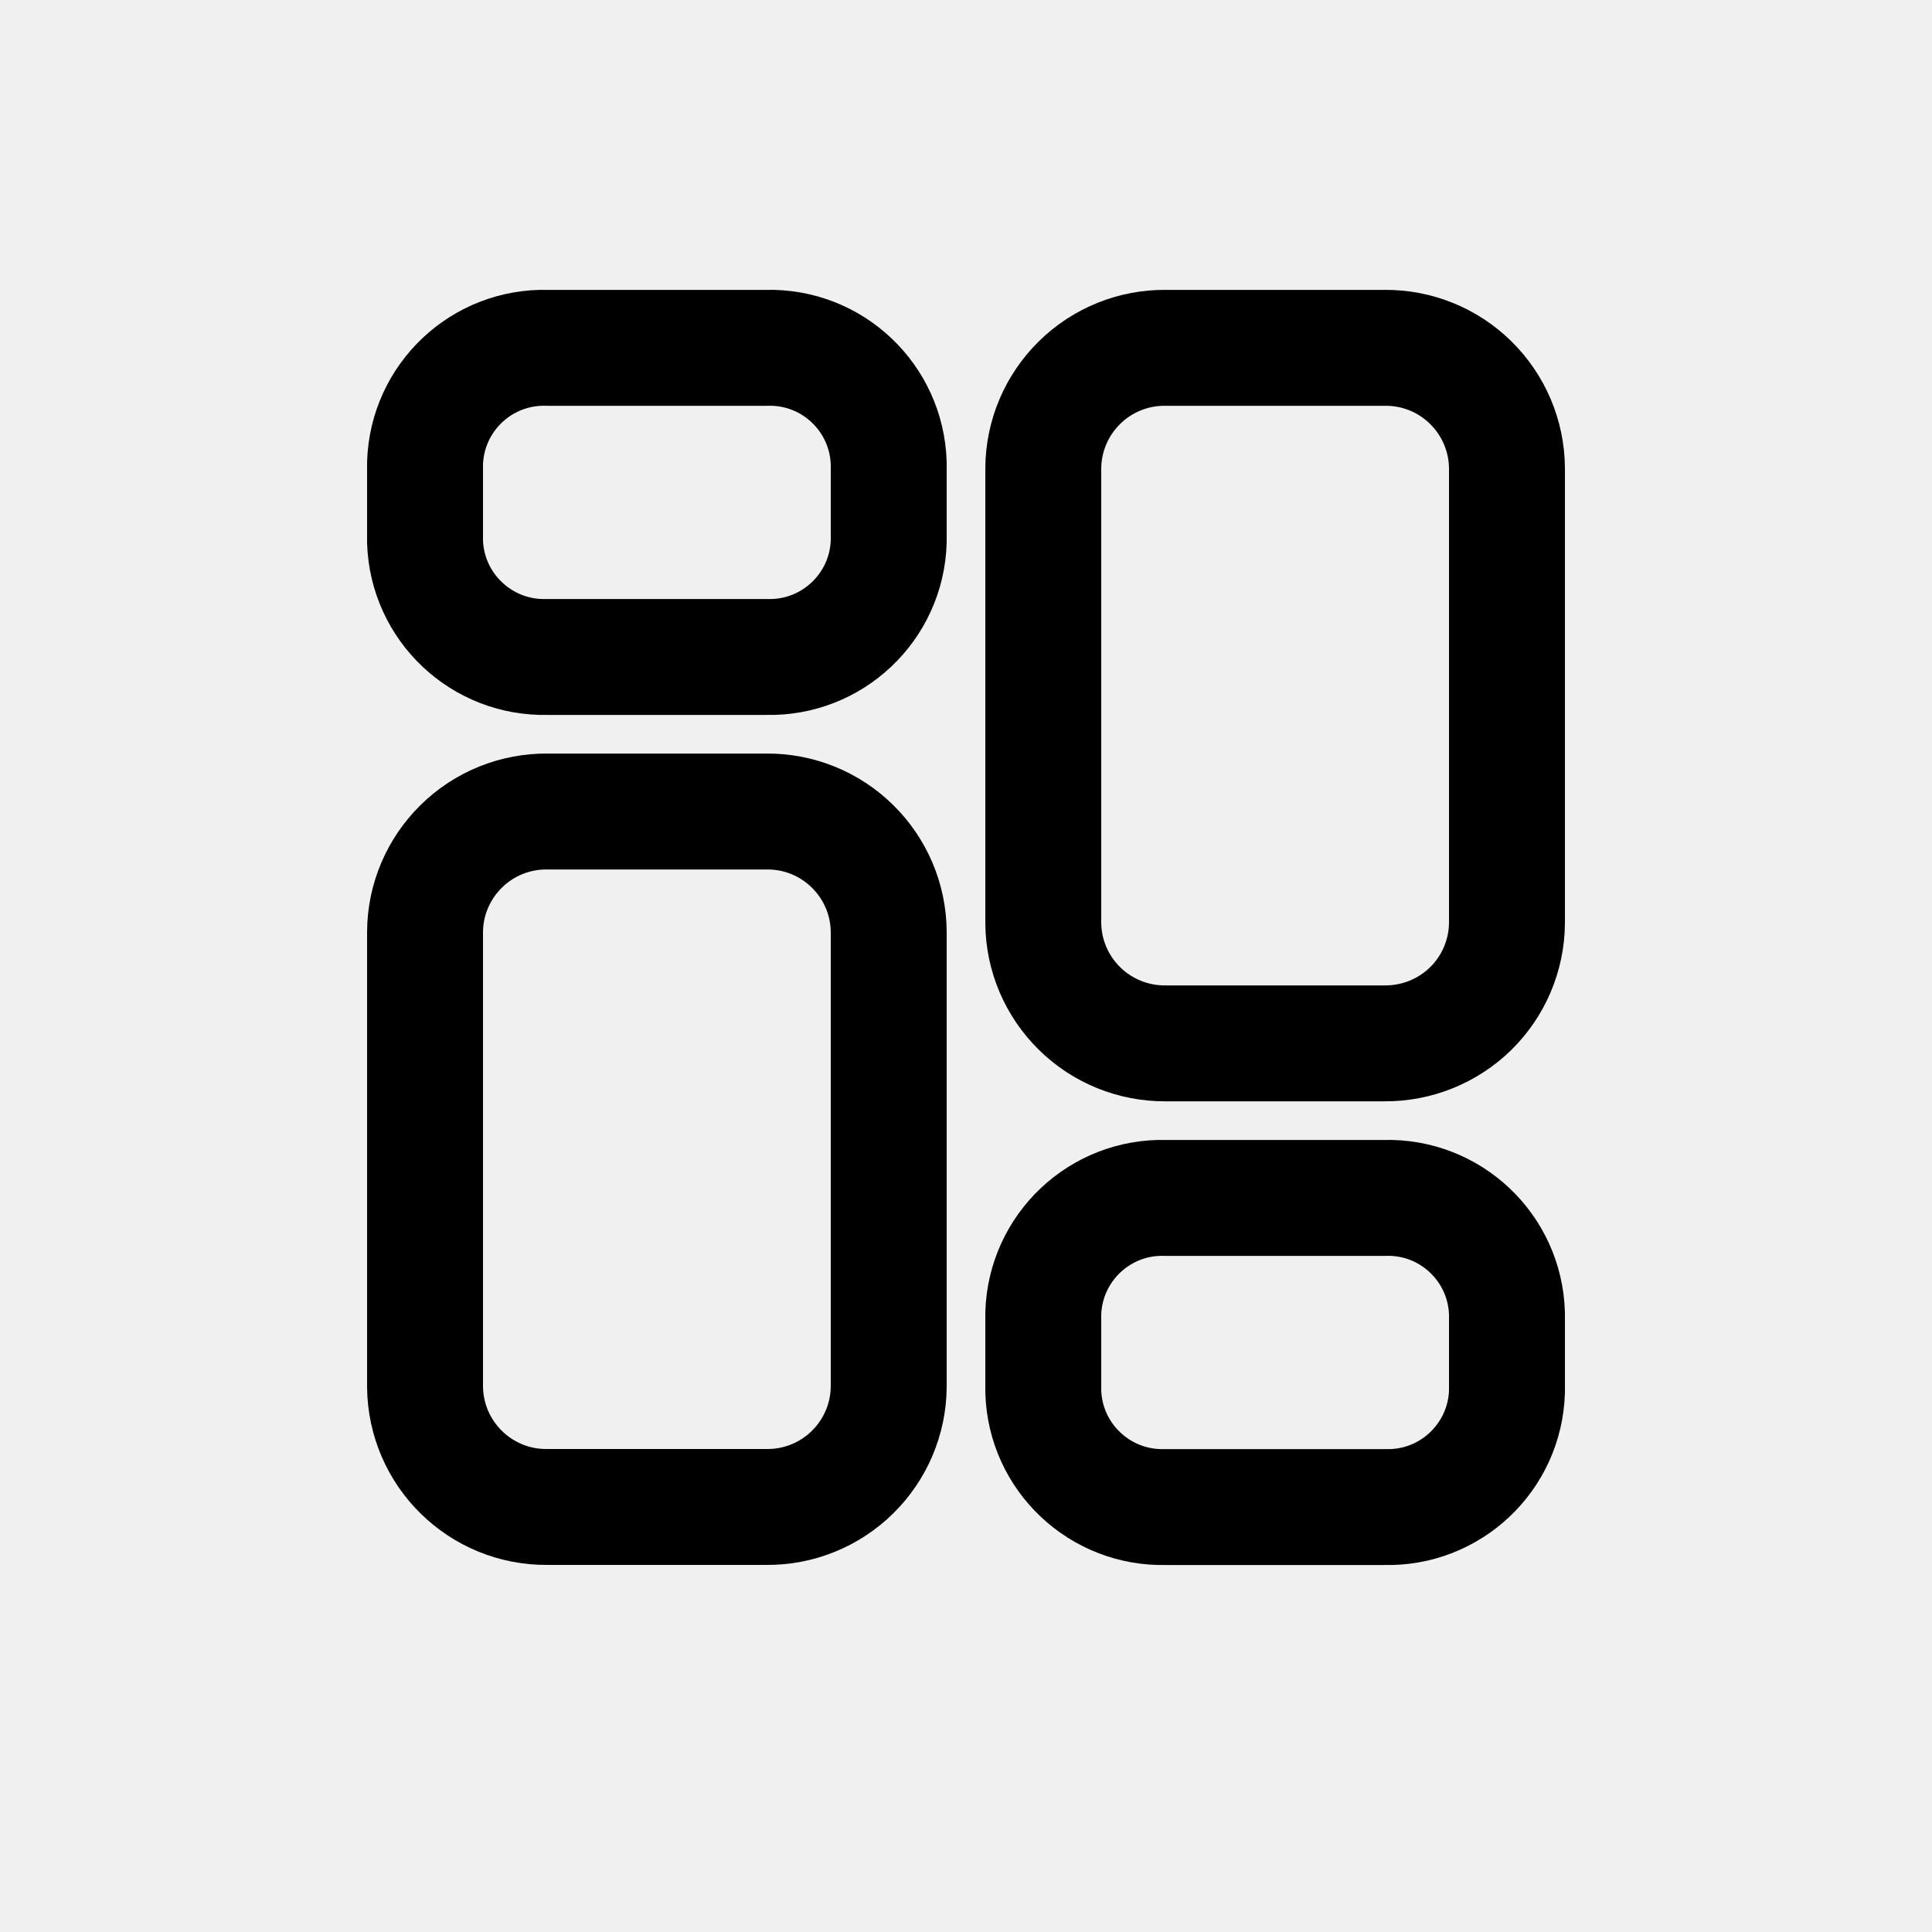
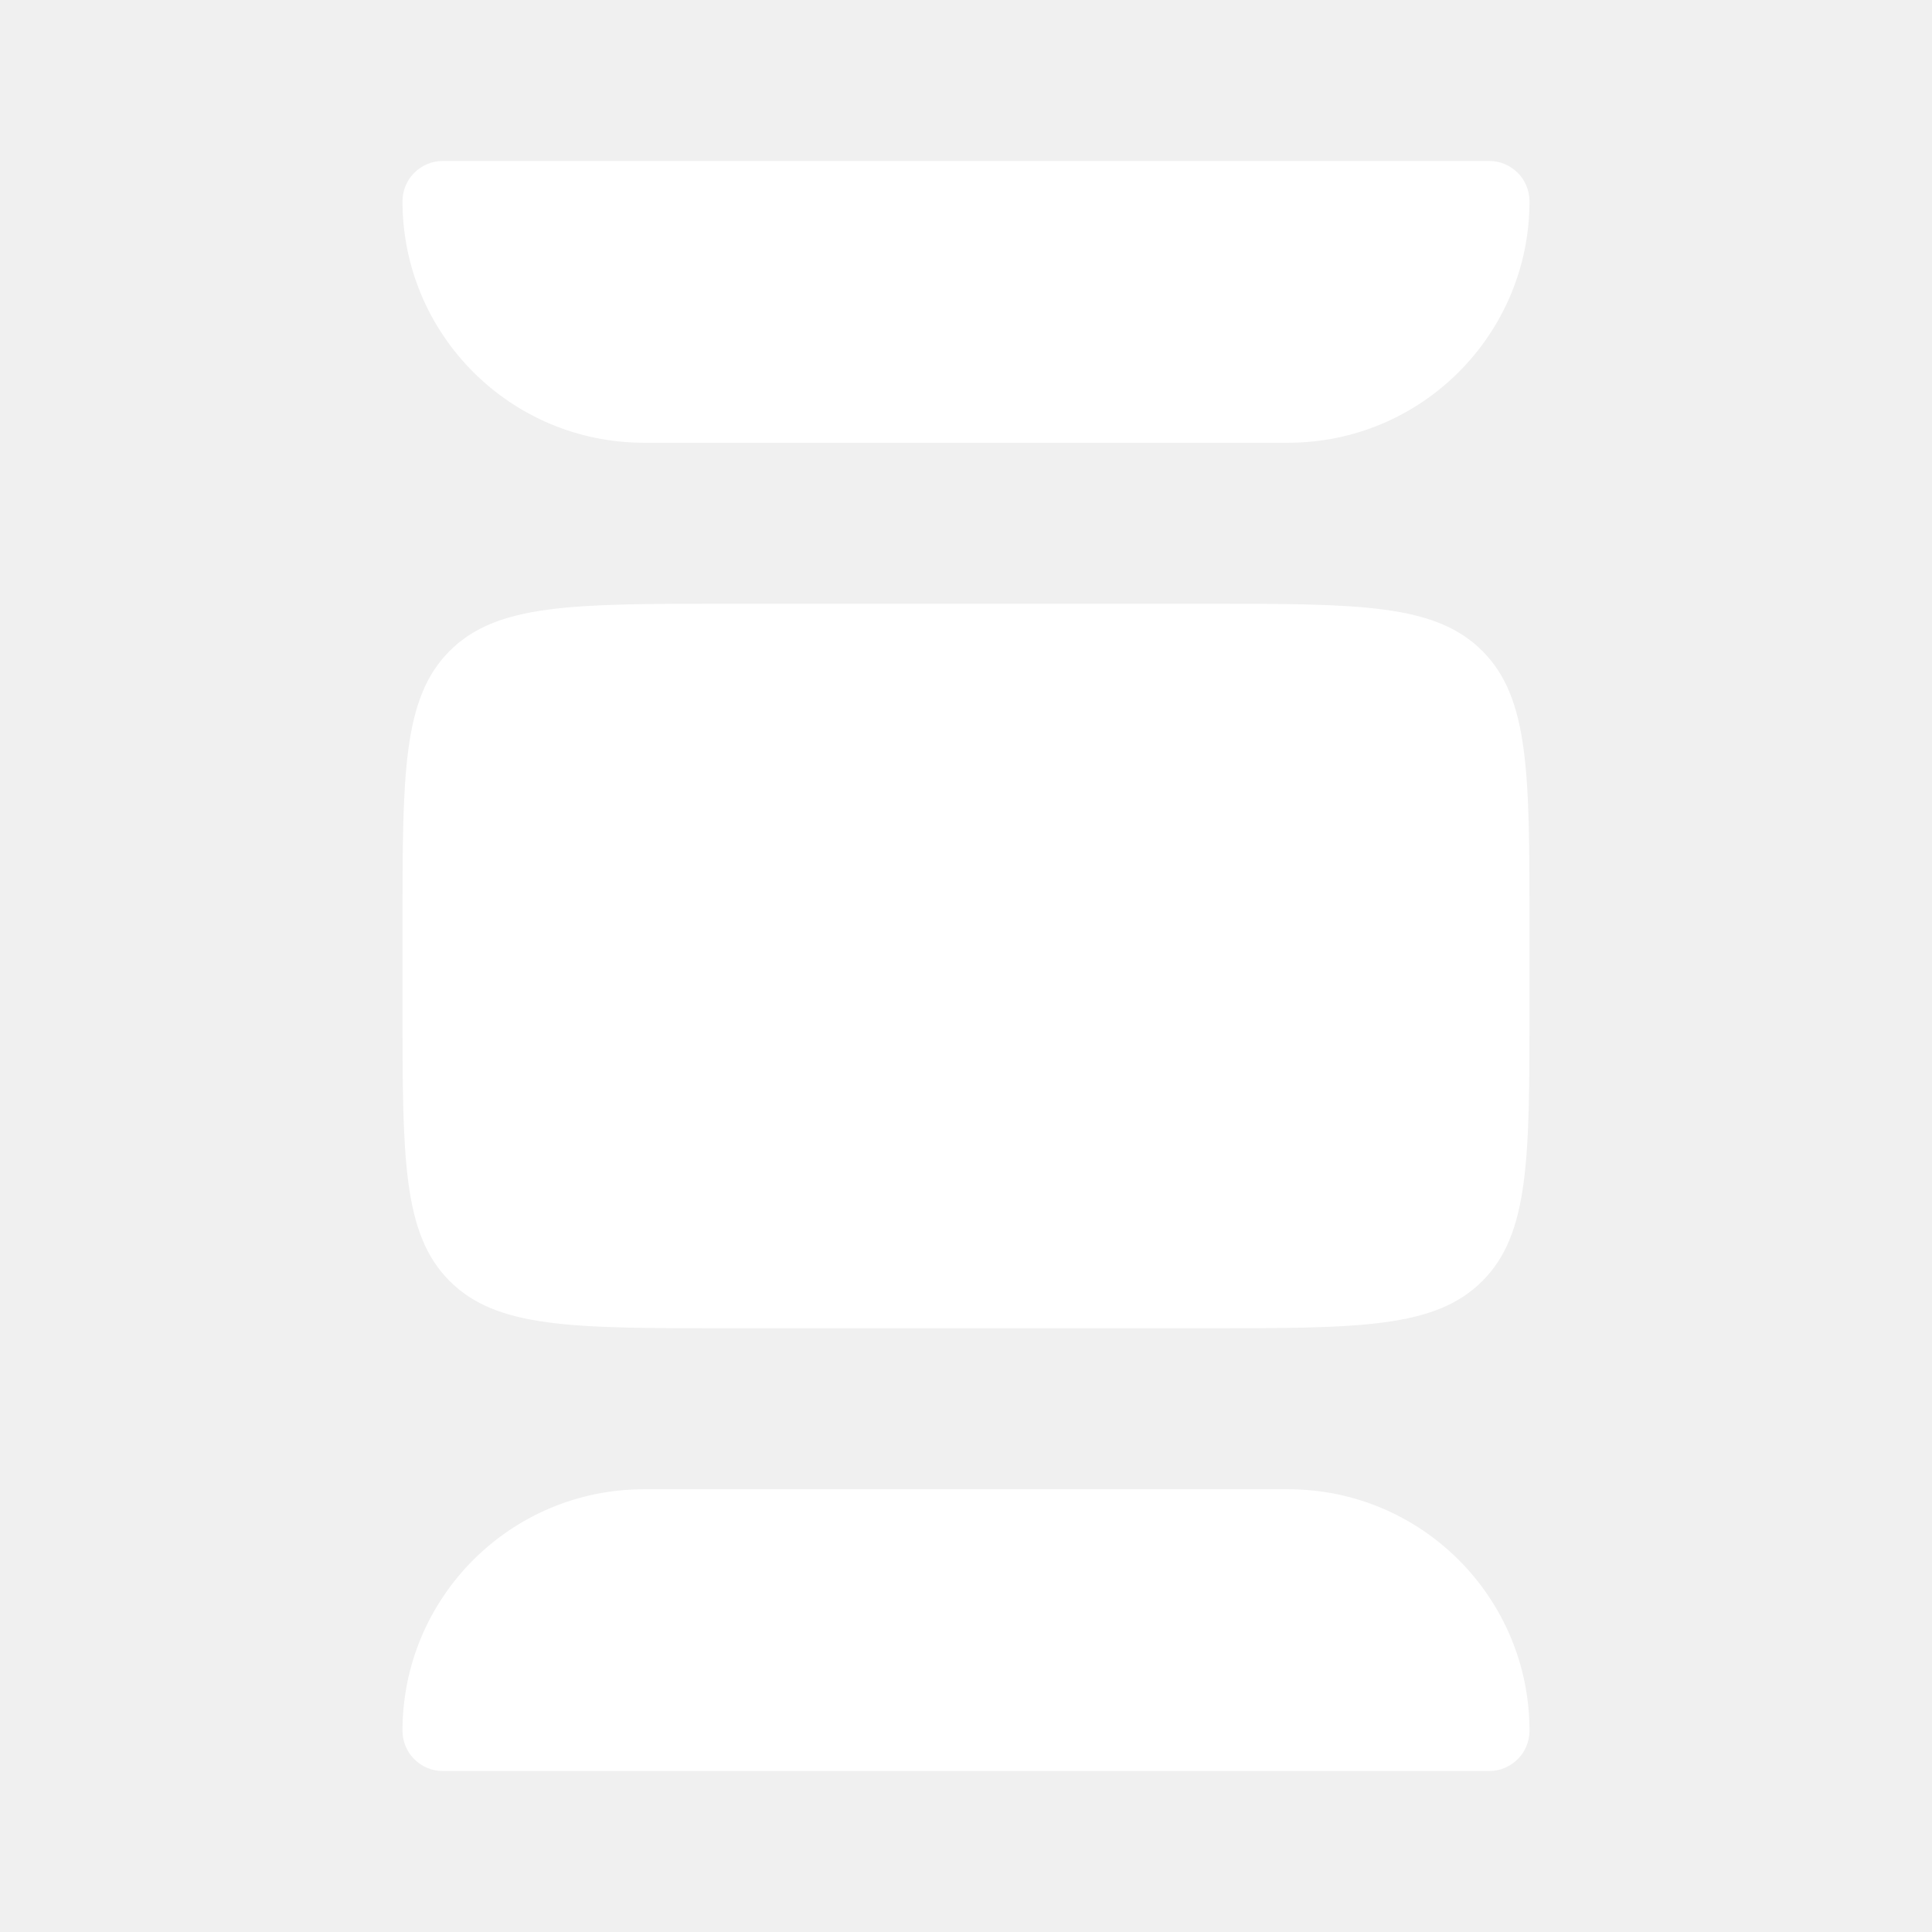
- <svg xmlns="http://www.w3.org/2000/svg" width="800px" height="800px" viewBox="0 -0.5 25 25" fill="none">
-   <path fill-rule="evenodd" clip-rule="evenodd" d="M9.918 10.001H7.082C6.666 9.997 6.265 10.159 5.969 10.451C5.672 10.743 5.503 11.14 5.5 11.556V17.445C5.508 18.312 6.216 19.008 7.082 19H9.918C10.334 19.004 10.735 18.842 11.031 18.55C11.328 18.258 11.497 17.861 11.5 17.445V11.556C11.497 11.14 11.328 10.743 11.031 10.451C10.735 10.159 10.334 9.997 9.918 10.001Z" stroke="#000000" stroke-width="1.5" stroke-linecap="round" stroke-linejoin="round" />
-   <path fill-rule="evenodd" clip-rule="evenodd" d="M9.918 4.001H7.082C6.233 3.977 5.526 4.645 5.5 5.494V6.508C5.526 7.356 6.233 8.024 7.082 8.001H9.918C10.767 8.024 11.474 7.356 11.5 6.508V5.494C11.474 4.645 10.767 3.977 9.918 4.001Z" stroke="#000000" stroke-width="1.5" stroke-linecap="round" stroke-linejoin="round" />
-   <path fill-rule="evenodd" clip-rule="evenodd" d="M15.082 13.001H17.917C18.333 13.004 18.734 12.842 19.031 12.551C19.328 12.259 19.497 11.861 19.5 11.445V5.557C19.497 5.141 19.328 4.743 19.031 4.451C18.735 4.159 18.334 3.997 17.918 4.001H15.082C14.666 3.997 14.265 4.159 13.969 4.451C13.672 4.743 13.503 5.141 13.5 5.557V11.445C13.503 11.861 13.672 12.258 13.969 12.55C14.265 12.842 14.666 13.004 15.082 13.001Z" stroke="#000000" stroke-width="1.5" stroke-linecap="round" stroke-linejoin="round" />
-   <path fill-rule="evenodd" clip-rule="evenodd" d="M15.082 19.001H17.917C18.766 19.025 19.474 18.357 19.5 17.508V16.494C19.474 15.645 18.767 14.977 17.918 15.001H15.082C14.233 14.977 13.526 15.645 13.5 16.494V17.507C13.525 18.356 14.233 19.024 15.082 19.001Z" stroke="#000000" stroke-width="1.5" stroke-linecap="round" stroke-linejoin="round" />
+ <svg xmlns="http://www.w3.org/2000/svg" width="800px" height="800px" viewBox="0 0 24 24" fill="none">
+   <g id="SVGRepo_bgCarrier" stroke-width="0" />
+   <g id="SVGRepo_tracerCarrier" stroke-linecap="round" stroke-linejoin="round" />
+   <g id="SVGRepo_iconCarrier">
+     <path d="M8 5.5H16C17.657 5.5 19 4.157 19 2.5C19 2.224 18.776 2 18.5 2H5.5C5.224 2 5 2.224 5 2.5C5 4.157 6.343 5.5 8 5.5Z" fill="#fff" />
+     <path d="M5 11.5C5 9.614 5 8.672 5.586 8.086C6.172 7.5 7.114 7.5 9 7.5H15C16.886 7.5 17.828 7.5 18.414 8.086C19 8.672 19 9.614 19 11.5V12.5C19 14.386 19 15.328 18.414 15.914C17.828 16.5 16.886 16.5 15 16.5H9C7.114 16.5 6.172 16.5 5.586 15.914C5 15.328 5 14.386 5 12.5V11.5Z" fill="#fff" />
+     <path d="M16 18.5H8C6.343 18.5 5 19.843 5 21.5C5 21.776 5.224 22 5.5 22L18.5 22C18.776 22 19 21.776 19 21.5C19 19.843 17.657 18.5 16 18.5Z" fill="#fff" />
+   </g>
</svg>
